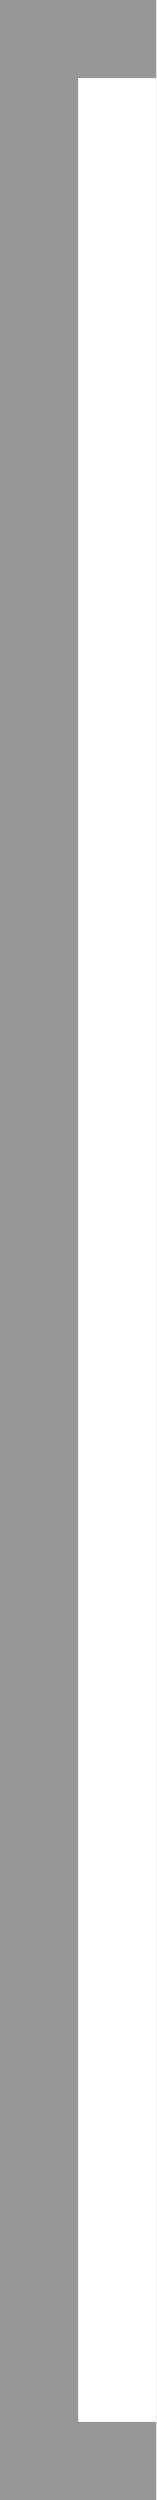
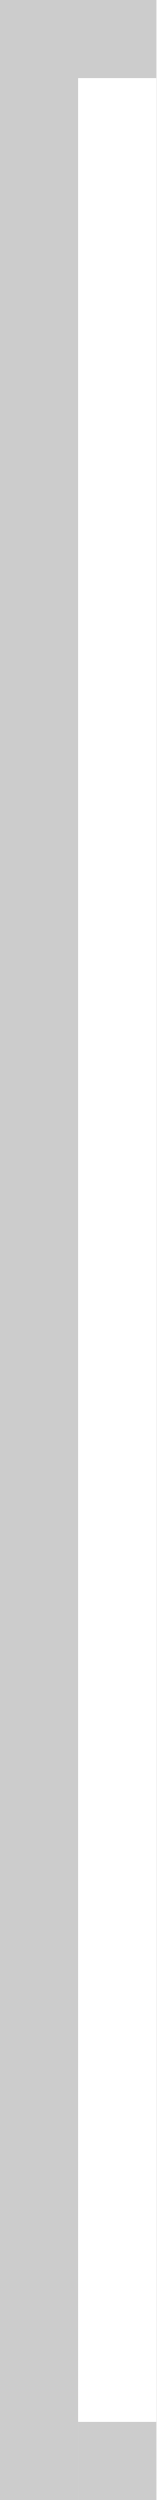
<svg xmlns="http://www.w3.org/2000/svg" id="svg6" version="1.1" viewBox="0 0 2 32" height="32" width="2">
  <defs id="defs10" />
  <rect fill="#E0E0E0" style="fill:#ffffff;fill-opacity:1" id="rect2" height="32" width="2" />
-   <rect style="fill:#969696;fill-opacity:1;stroke-width:1" y="0" x="0" id="rect4" height="1" width="2" />
-   <rect style="fill:#969696;fill-opacity:1;stroke-width:4" y="0" x="0" id="rect4-8" height="32" width="1" />
-   <rect width="2" height="1" id="rect4-7" x="0" y="31" style="fill:#969696;fill-opacity:1;stroke-width:1" />
+   <path id="rect4-6" style="opacity:0.2;fill:#000000;fill-opacity:1;stroke-width:1" d="M 2,1.5000001e-7 V 1 H 1 V 32 H 0 V 1 1.5e-7 h 1 z" />
+   <rect width="1" height="1" fill="#FFFFFF" fill-opacity="0.4" id="rect166-3" style="opacity:0.2;fill:#000000;fill-opacity:1;stroke-width:0.177" x="1" y="31" />
</svg>
